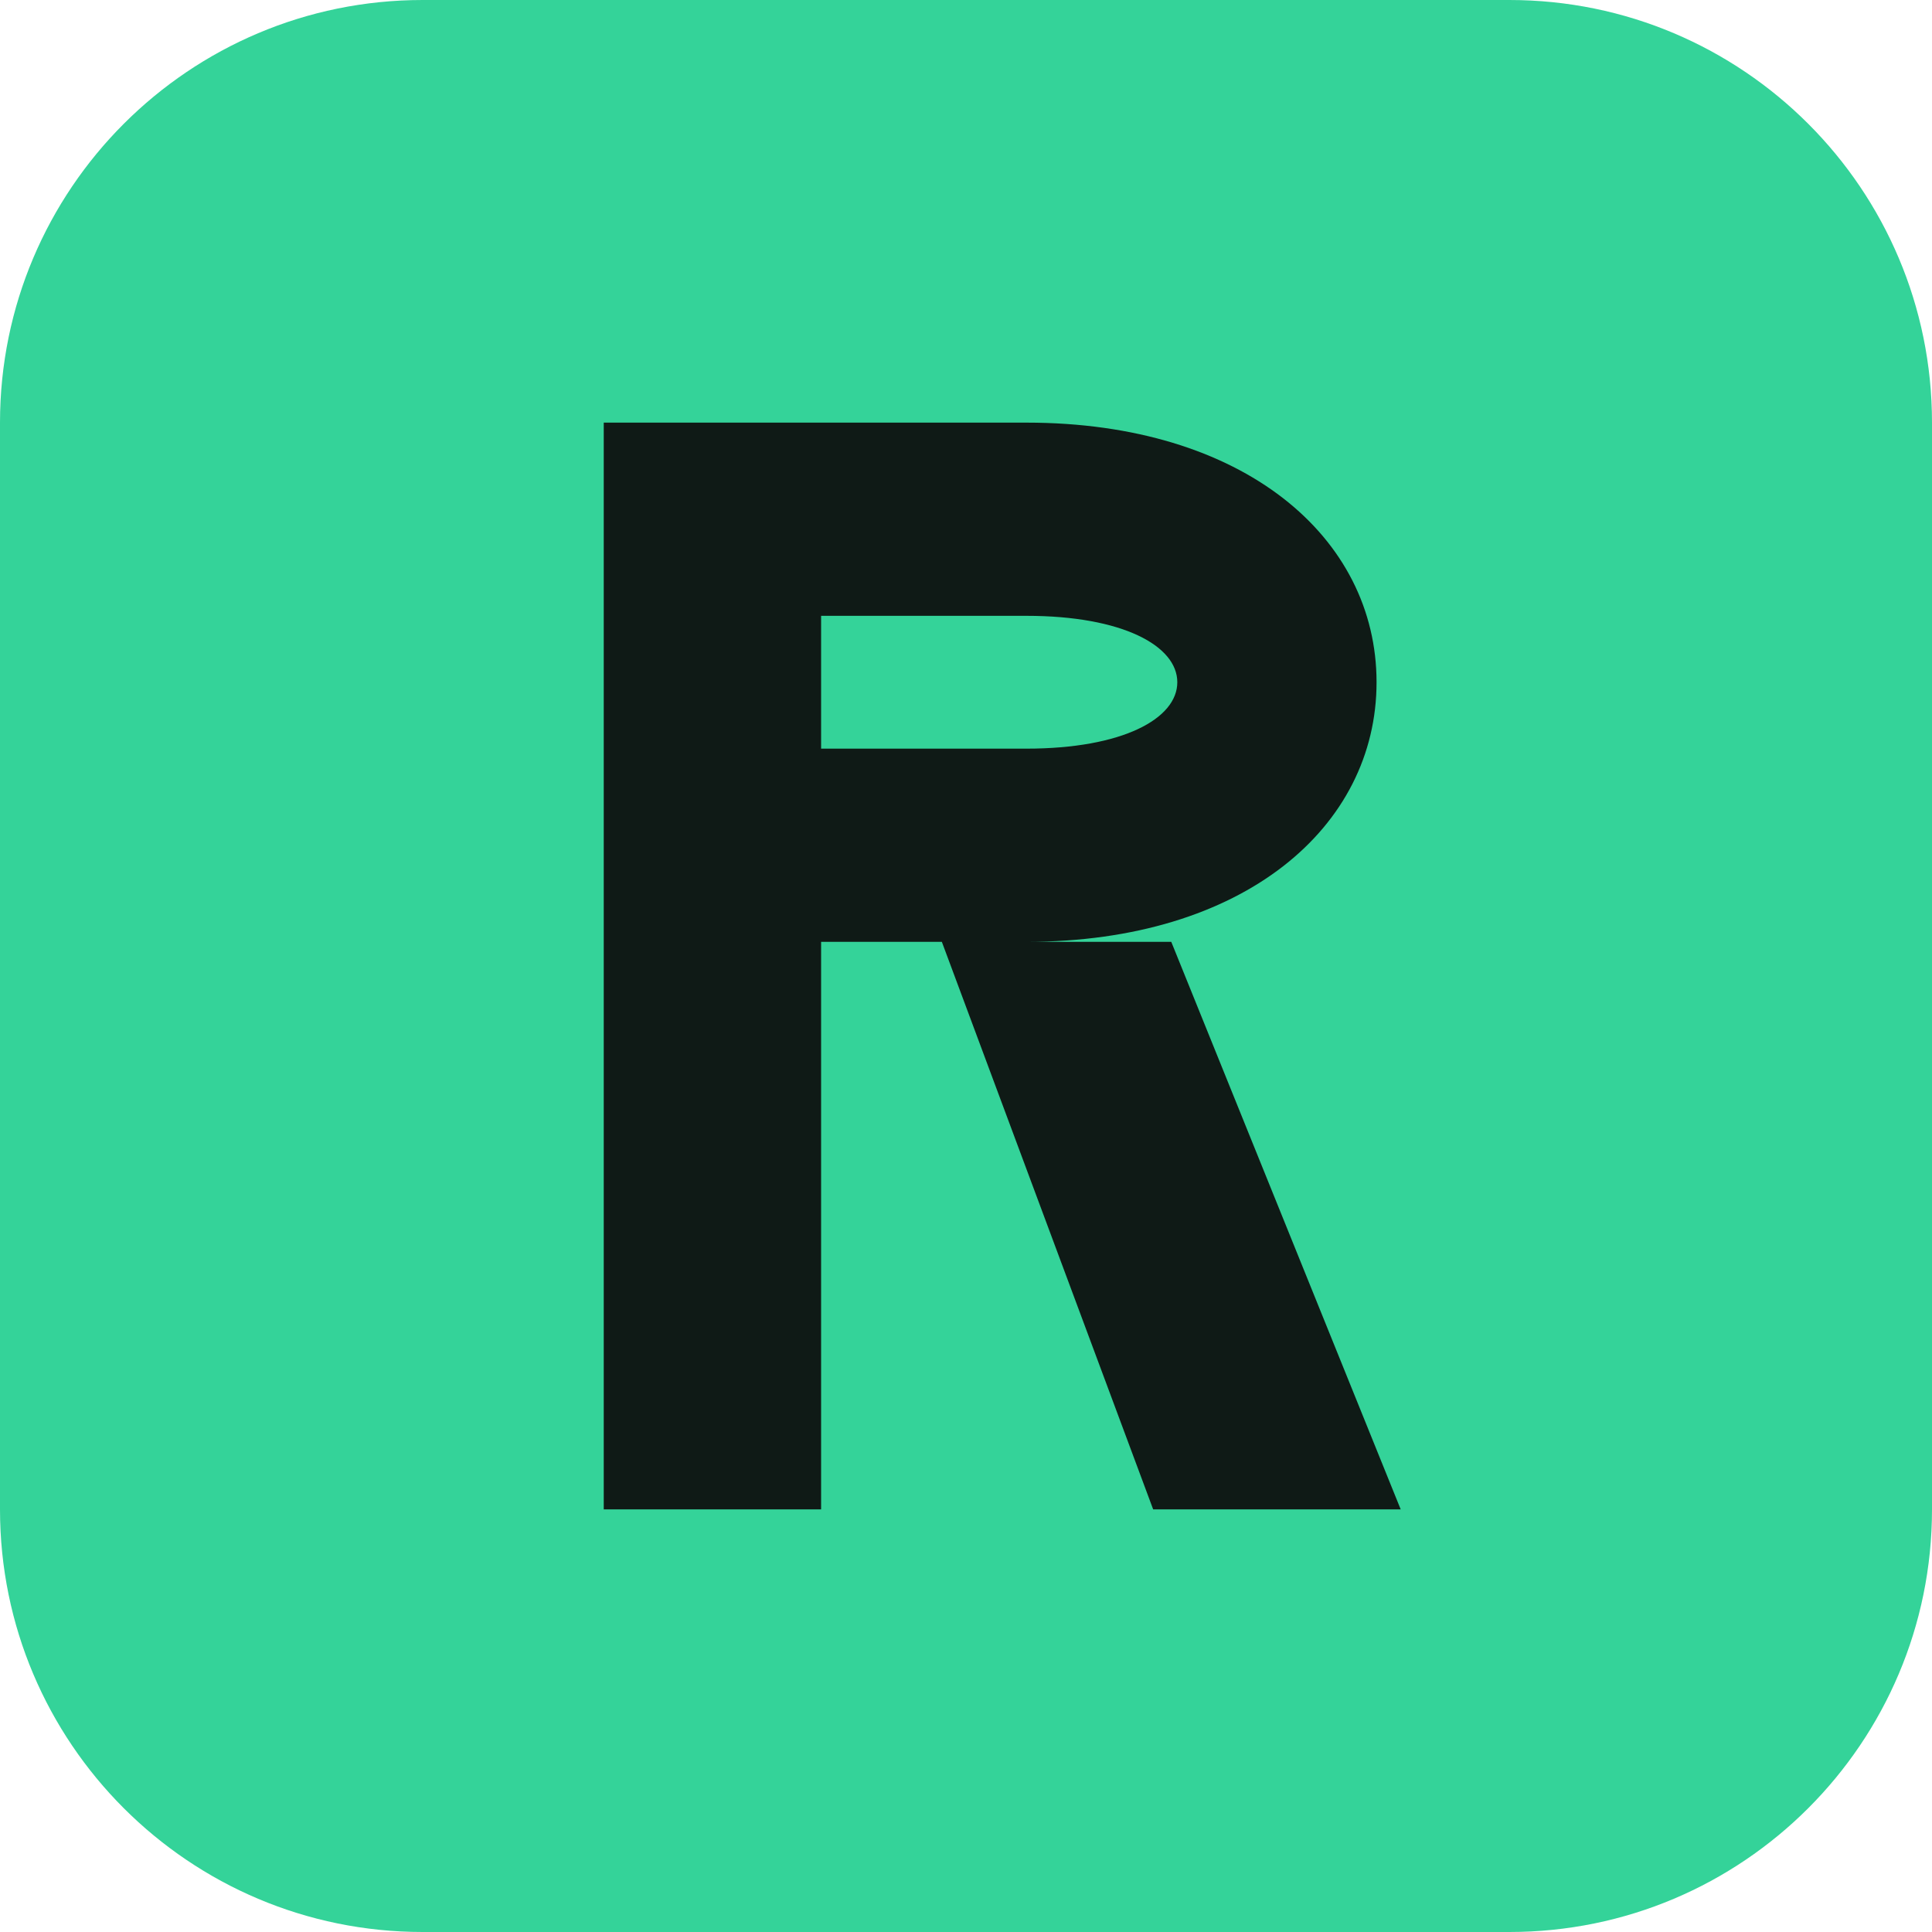
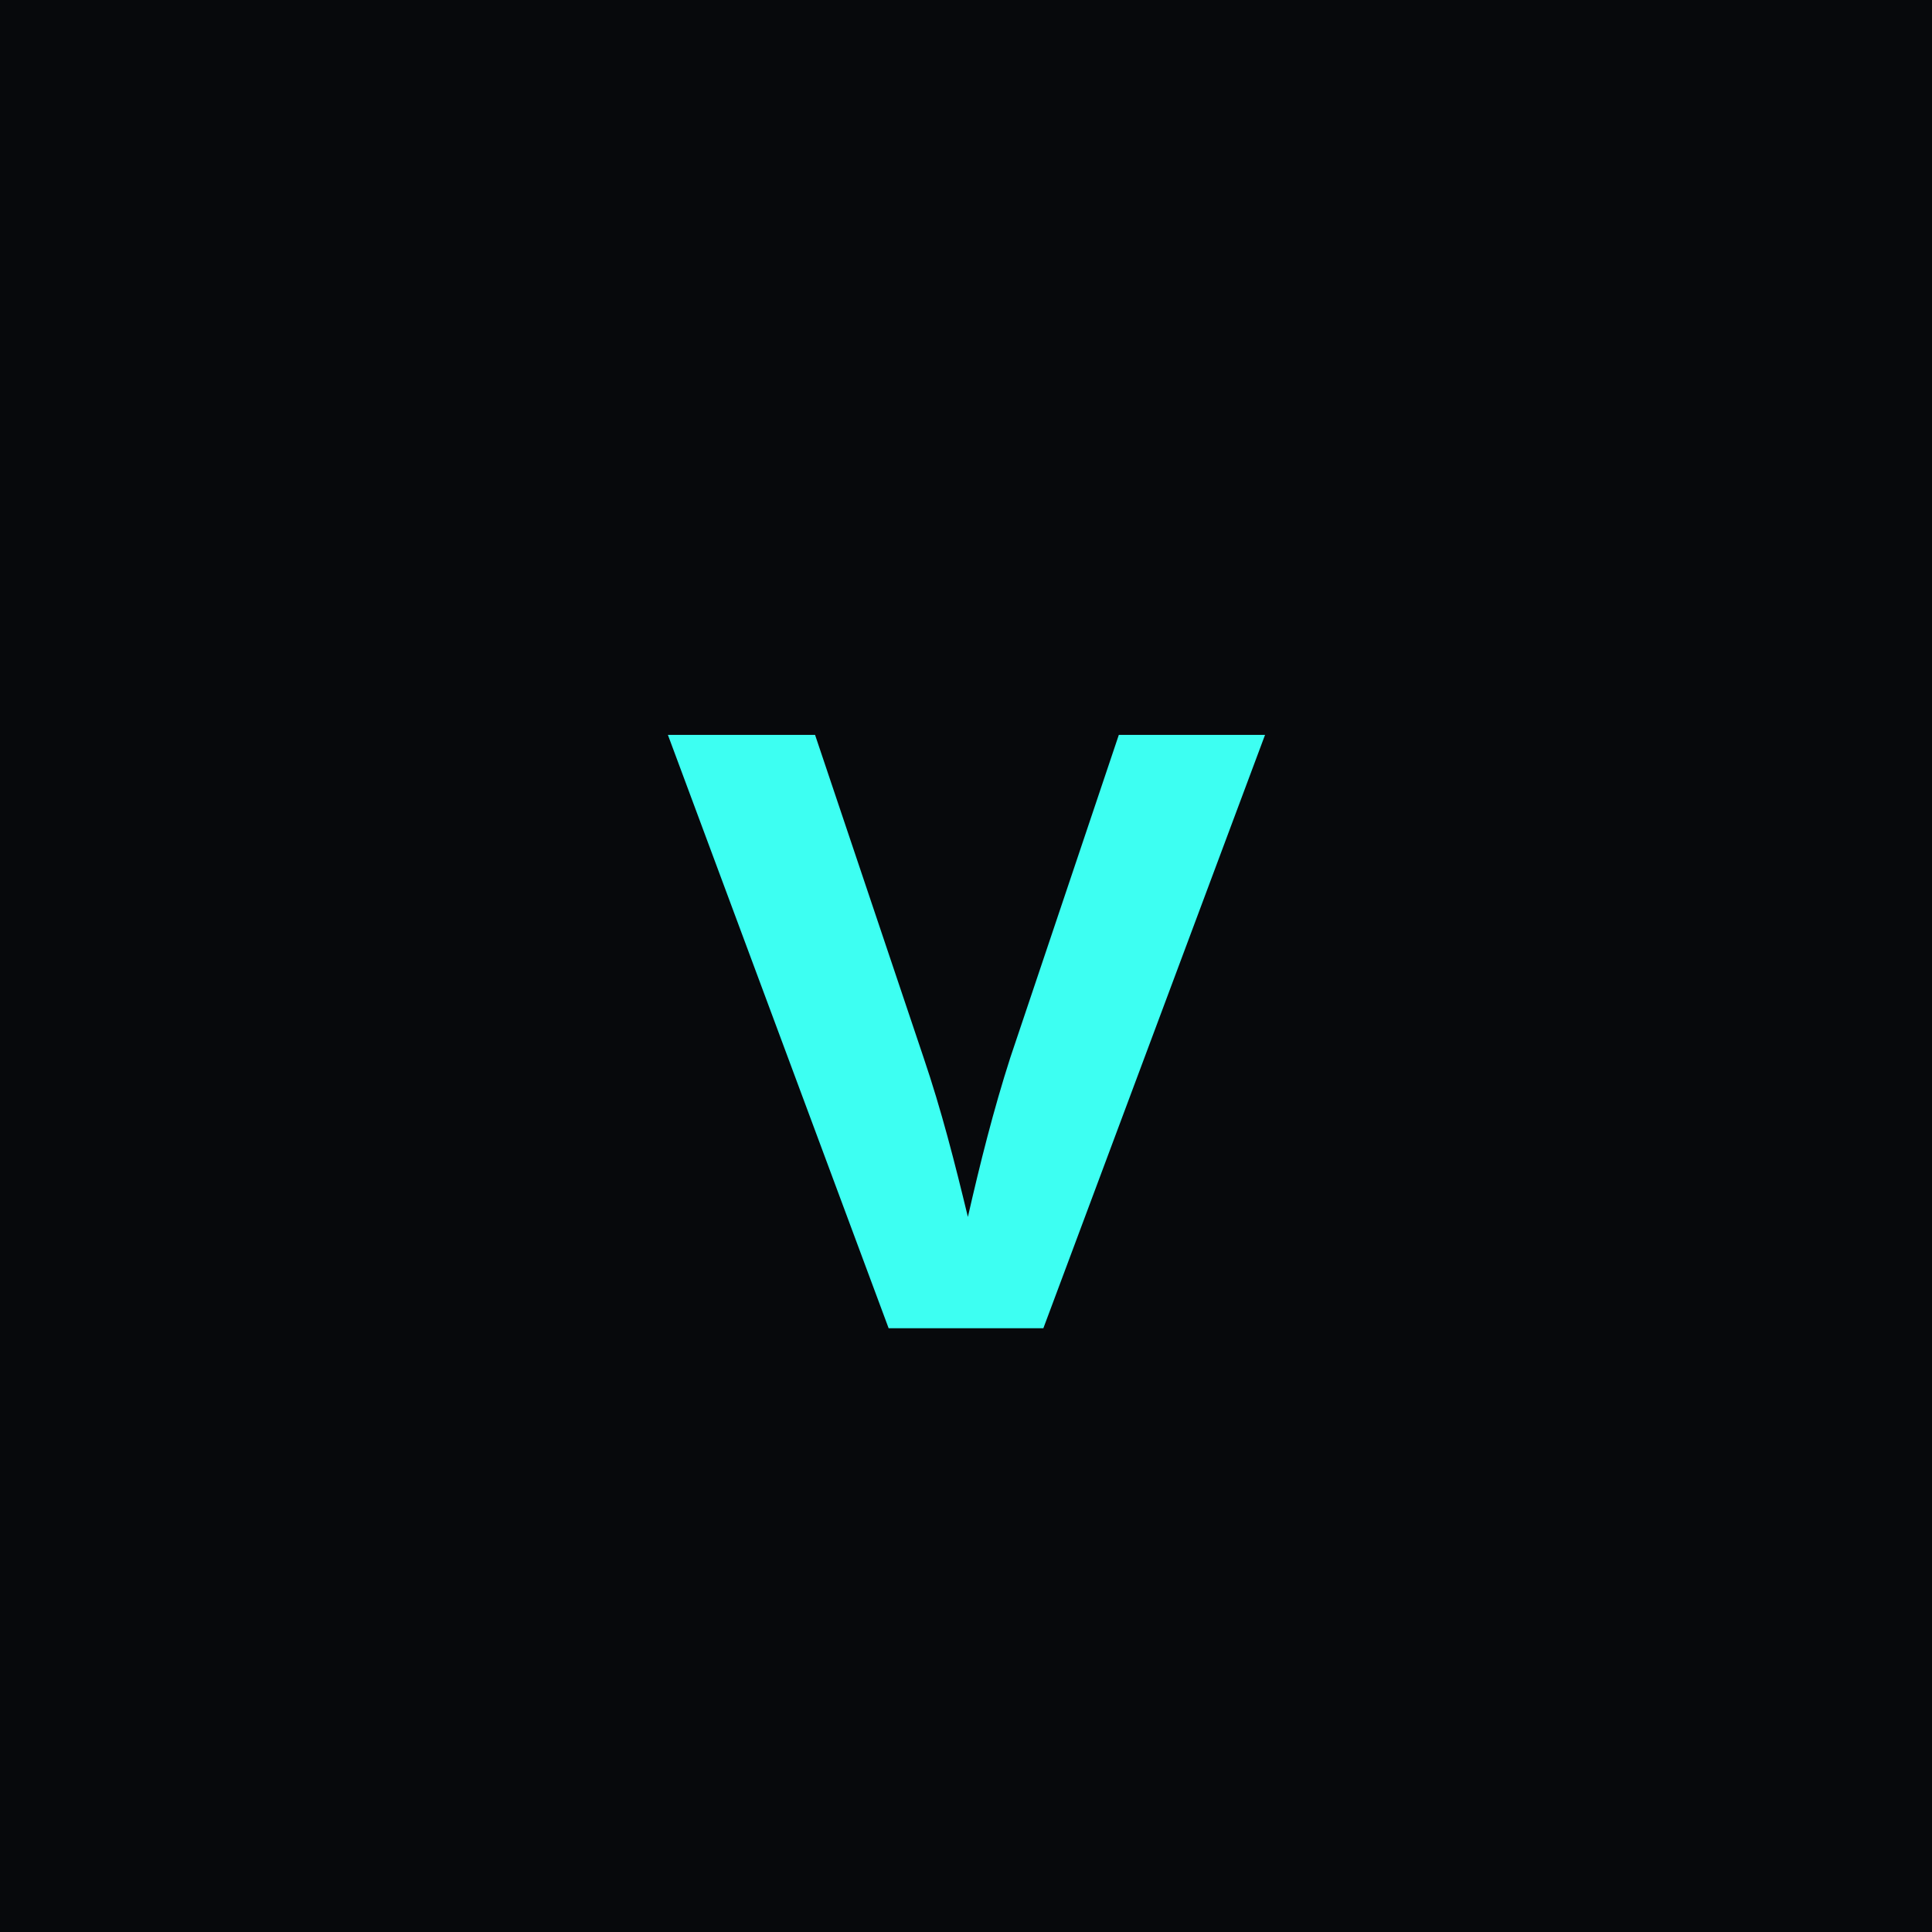
<svg xmlns="http://www.w3.org/2000/svg" width="32" height="32" viewBox="0 0 32 32" fill="none">
-   <rect width="32" height="32" rx="7" fill="#34D399" />
-   <path fill="#0F1A16" fill-rule="evenodd" d="M10 7h3.6v18H10V7zm3.6 0H17c3.6 0 5.8 1.9 5.8 4.3S20.6 15.6 17 15.6h-3.4V7zm0 3.2H17c1.6 0 2.5.5 2.5 1.1s-.9 1.1-2.5 1.1h-3.4v-2.2zm2 5.4h3.8l3.8 9.4h-4.1l-3.5-9.4z" />
+   <rect width="32" height="32" fill="#07090C" />
+   <text x="16" y="22" text-anchor="middle" fill="#3DFFF2" font-family="system-ui, -apple-system, BlinkMacSystemFont, sans-serif" font-size="18" font-weight="600">v</text>
</svg>
